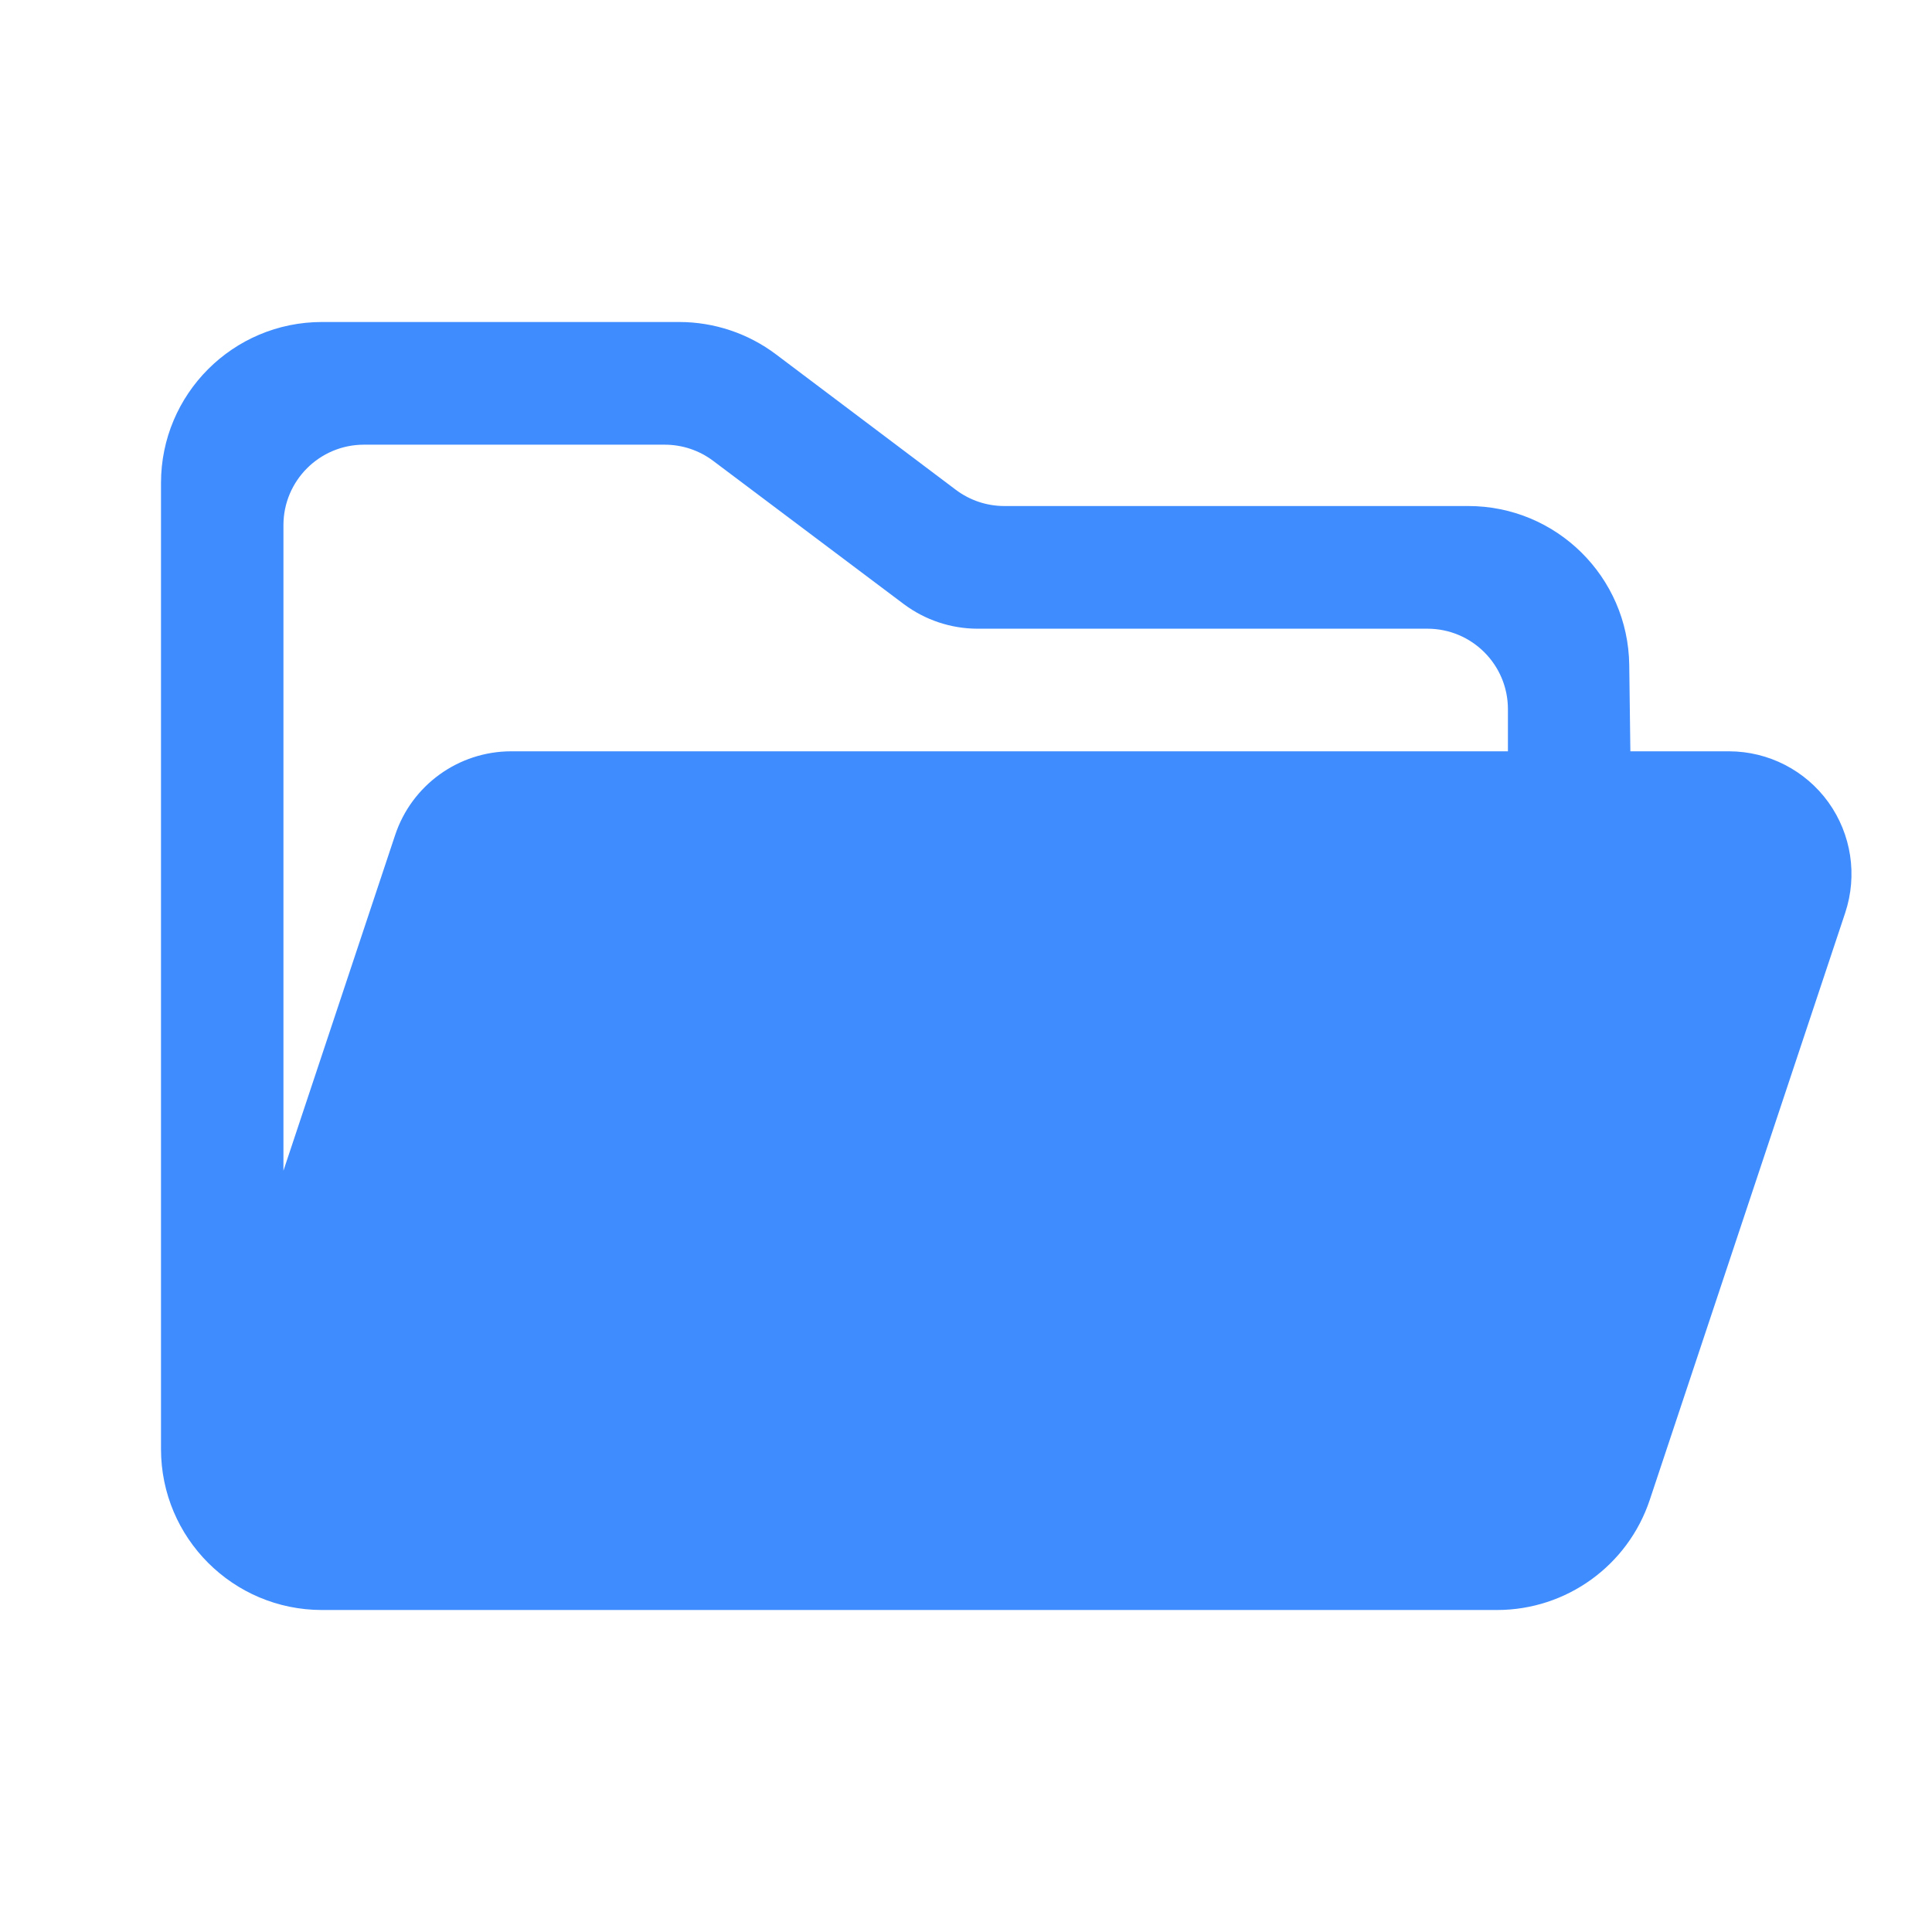
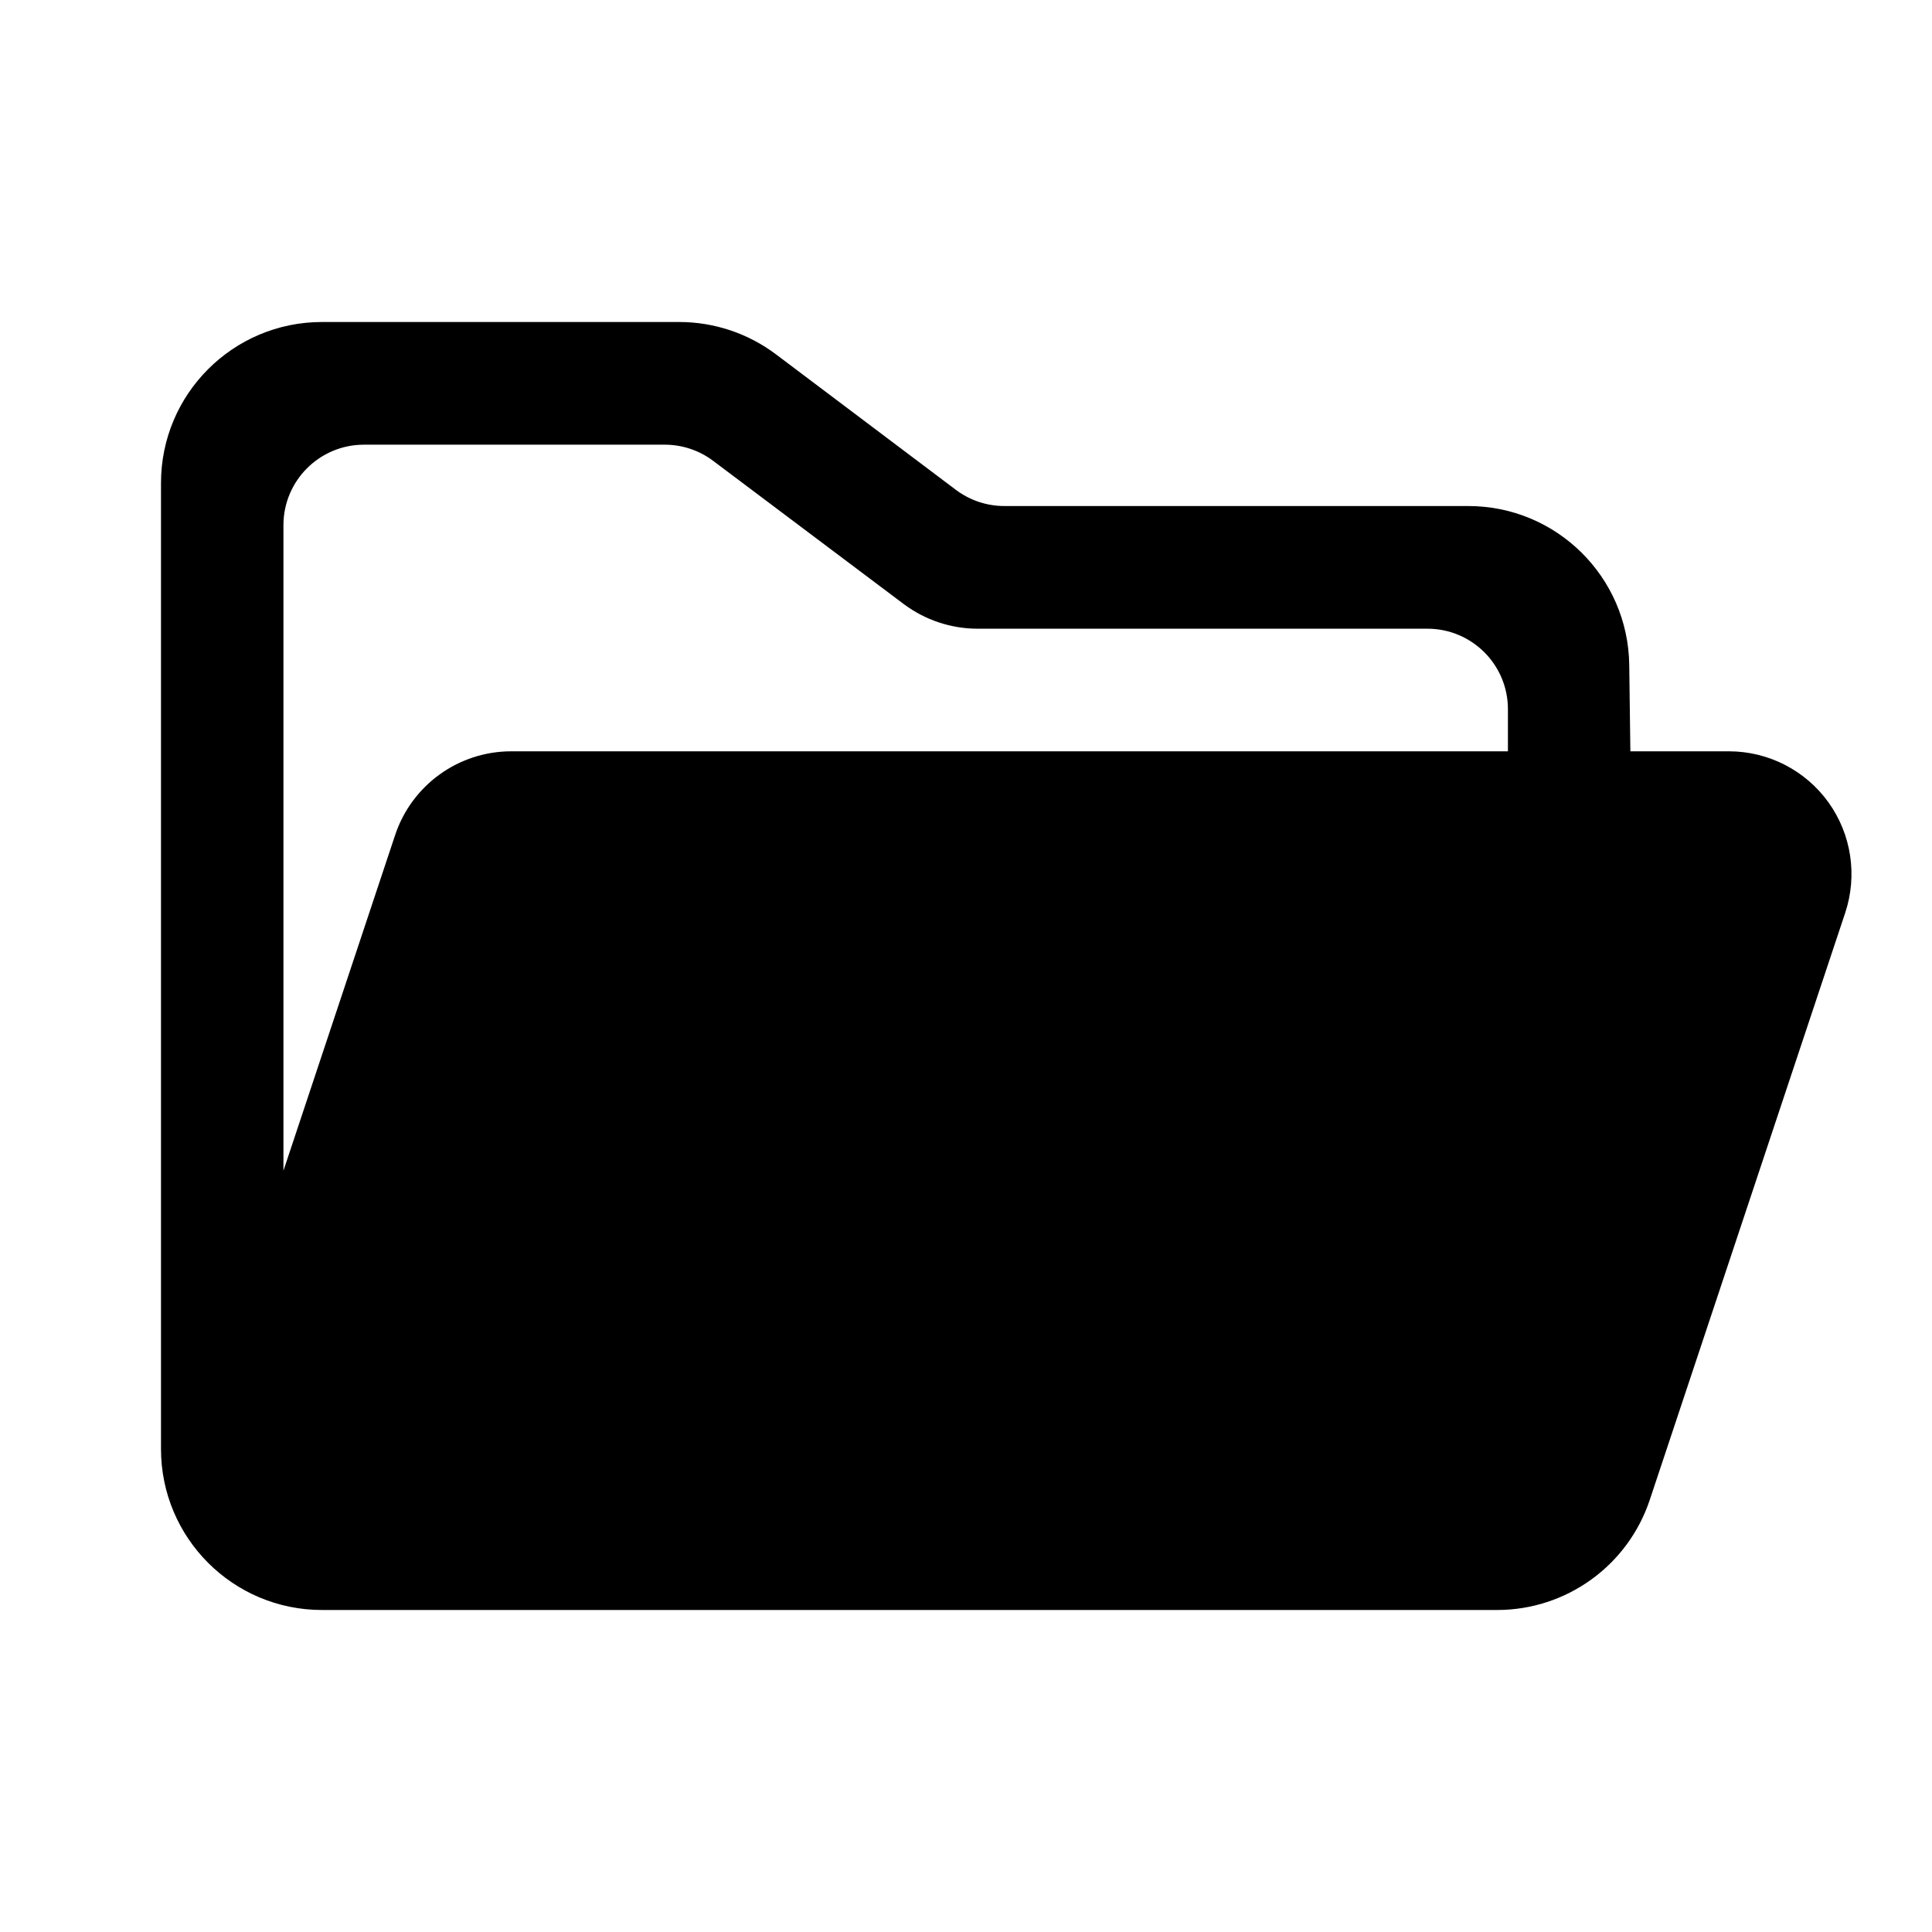
- <svg xmlns="http://www.w3.org/2000/svg" width="24" height="24" viewBox="0 0 24 24" fill="none">
-   <path fill-rule="evenodd" clip-rule="evenodd" d="M22.713 9.966C22.427 9.569 21.968 9.334 21.479 9.333H20.253L20.239 8.26C20.225 7.166 19.334 6.286 18.239 6.286H12.475C12.258 6.286 12.047 6.215 11.873 6.084L9.641 4.403C9.294 4.141 8.871 4 8.437 4H4C2.895 4 2 4.895 2 6L2 18C2 19.105 2.895 20 4 20H18.597C19.458 20 20.222 19.449 20.494 18.632L22.922 11.339C23.076 10.874 22.999 10.364 22.713 9.966ZM8.257 5.524C8.474 5.524 8.685 5.594 8.858 5.724L11.228 7.505C11.492 7.702 11.812 7.809 12.14 7.81H17.732C18.284 7.81 18.732 8.257 18.732 8.81V9.333H6.351C5.696 9.333 5.114 9.753 4.908 10.375L3.521 14.543V6.524C3.521 5.972 3.969 5.524 4.521 5.524H8.257Z" fill="#3F8CFF" />
+ <svg xmlns="http://www.w3.org/2000/svg" width="24" height="24" viewBox="0 0 24 24" fill="currentColor">
+   <path fill-rule="evenodd" clip-rule="evenodd" d="M22.713 9.966C22.427 9.569 21.968 9.334 21.479 9.333H20.253L20.239 8.26C20.225 7.166 19.334 6.286 18.239 6.286H12.475C12.258 6.286 12.047 6.215 11.873 6.084L9.641 4.403C9.294 4.141 8.871 4 8.437 4H4C2.895 4 2 4.895 2 6L2 18C2 19.105 2.895 20 4 20H18.597C19.458 20 20.222 19.449 20.494 18.632L22.922 11.339C23.076 10.874 22.999 10.364 22.713 9.966ZM8.257 5.524C8.474 5.524 8.685 5.594 8.858 5.724L11.228 7.505C11.492 7.702 11.812 7.809 12.14 7.81H17.732C18.284 7.81 18.732 8.257 18.732 8.81V9.333H6.351C5.696 9.333 5.114 9.753 4.908 10.375L3.521 14.543V6.524C3.521 5.972 3.969 5.524 4.521 5.524H8.257Z" fill="currentColor" />
</svg>
